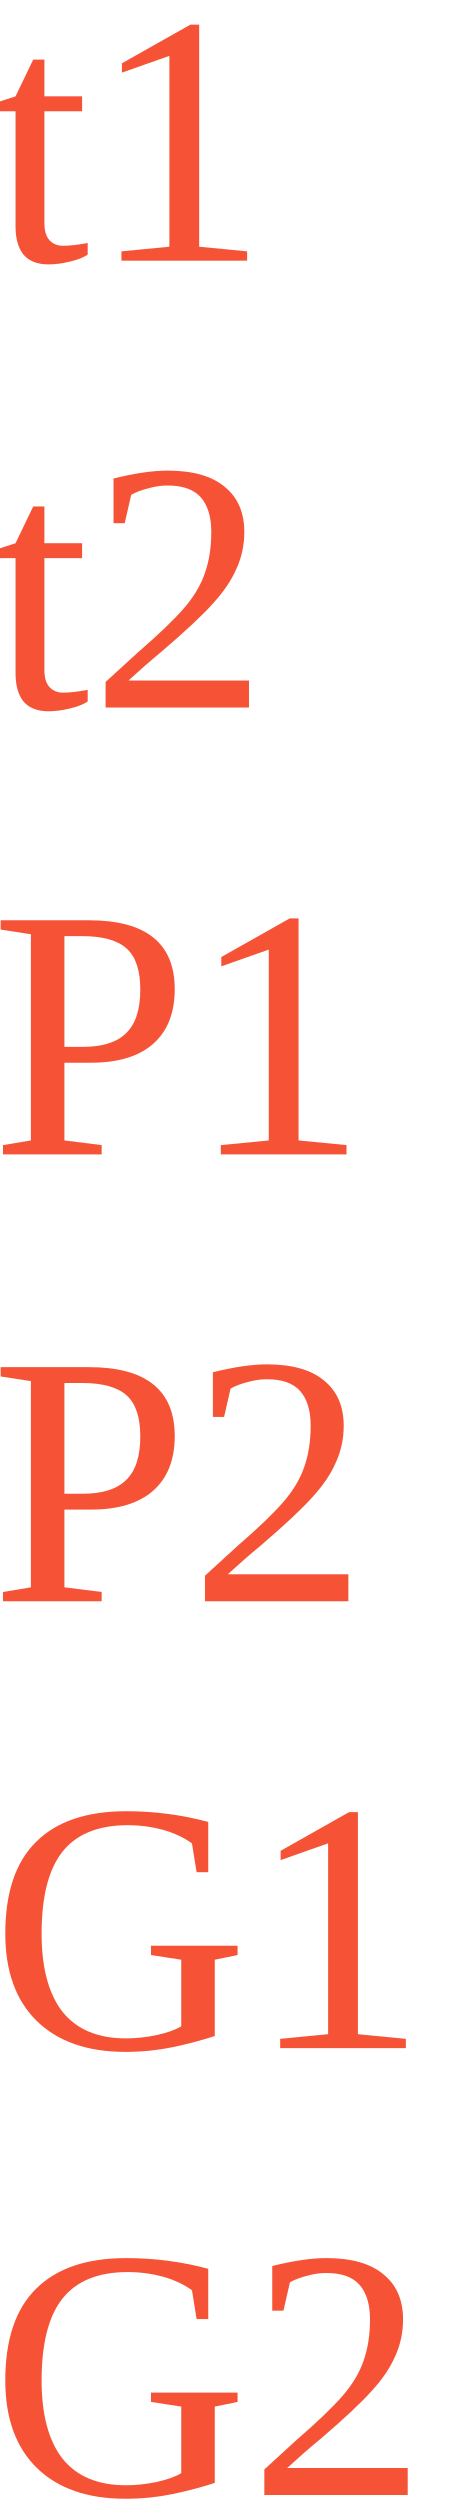
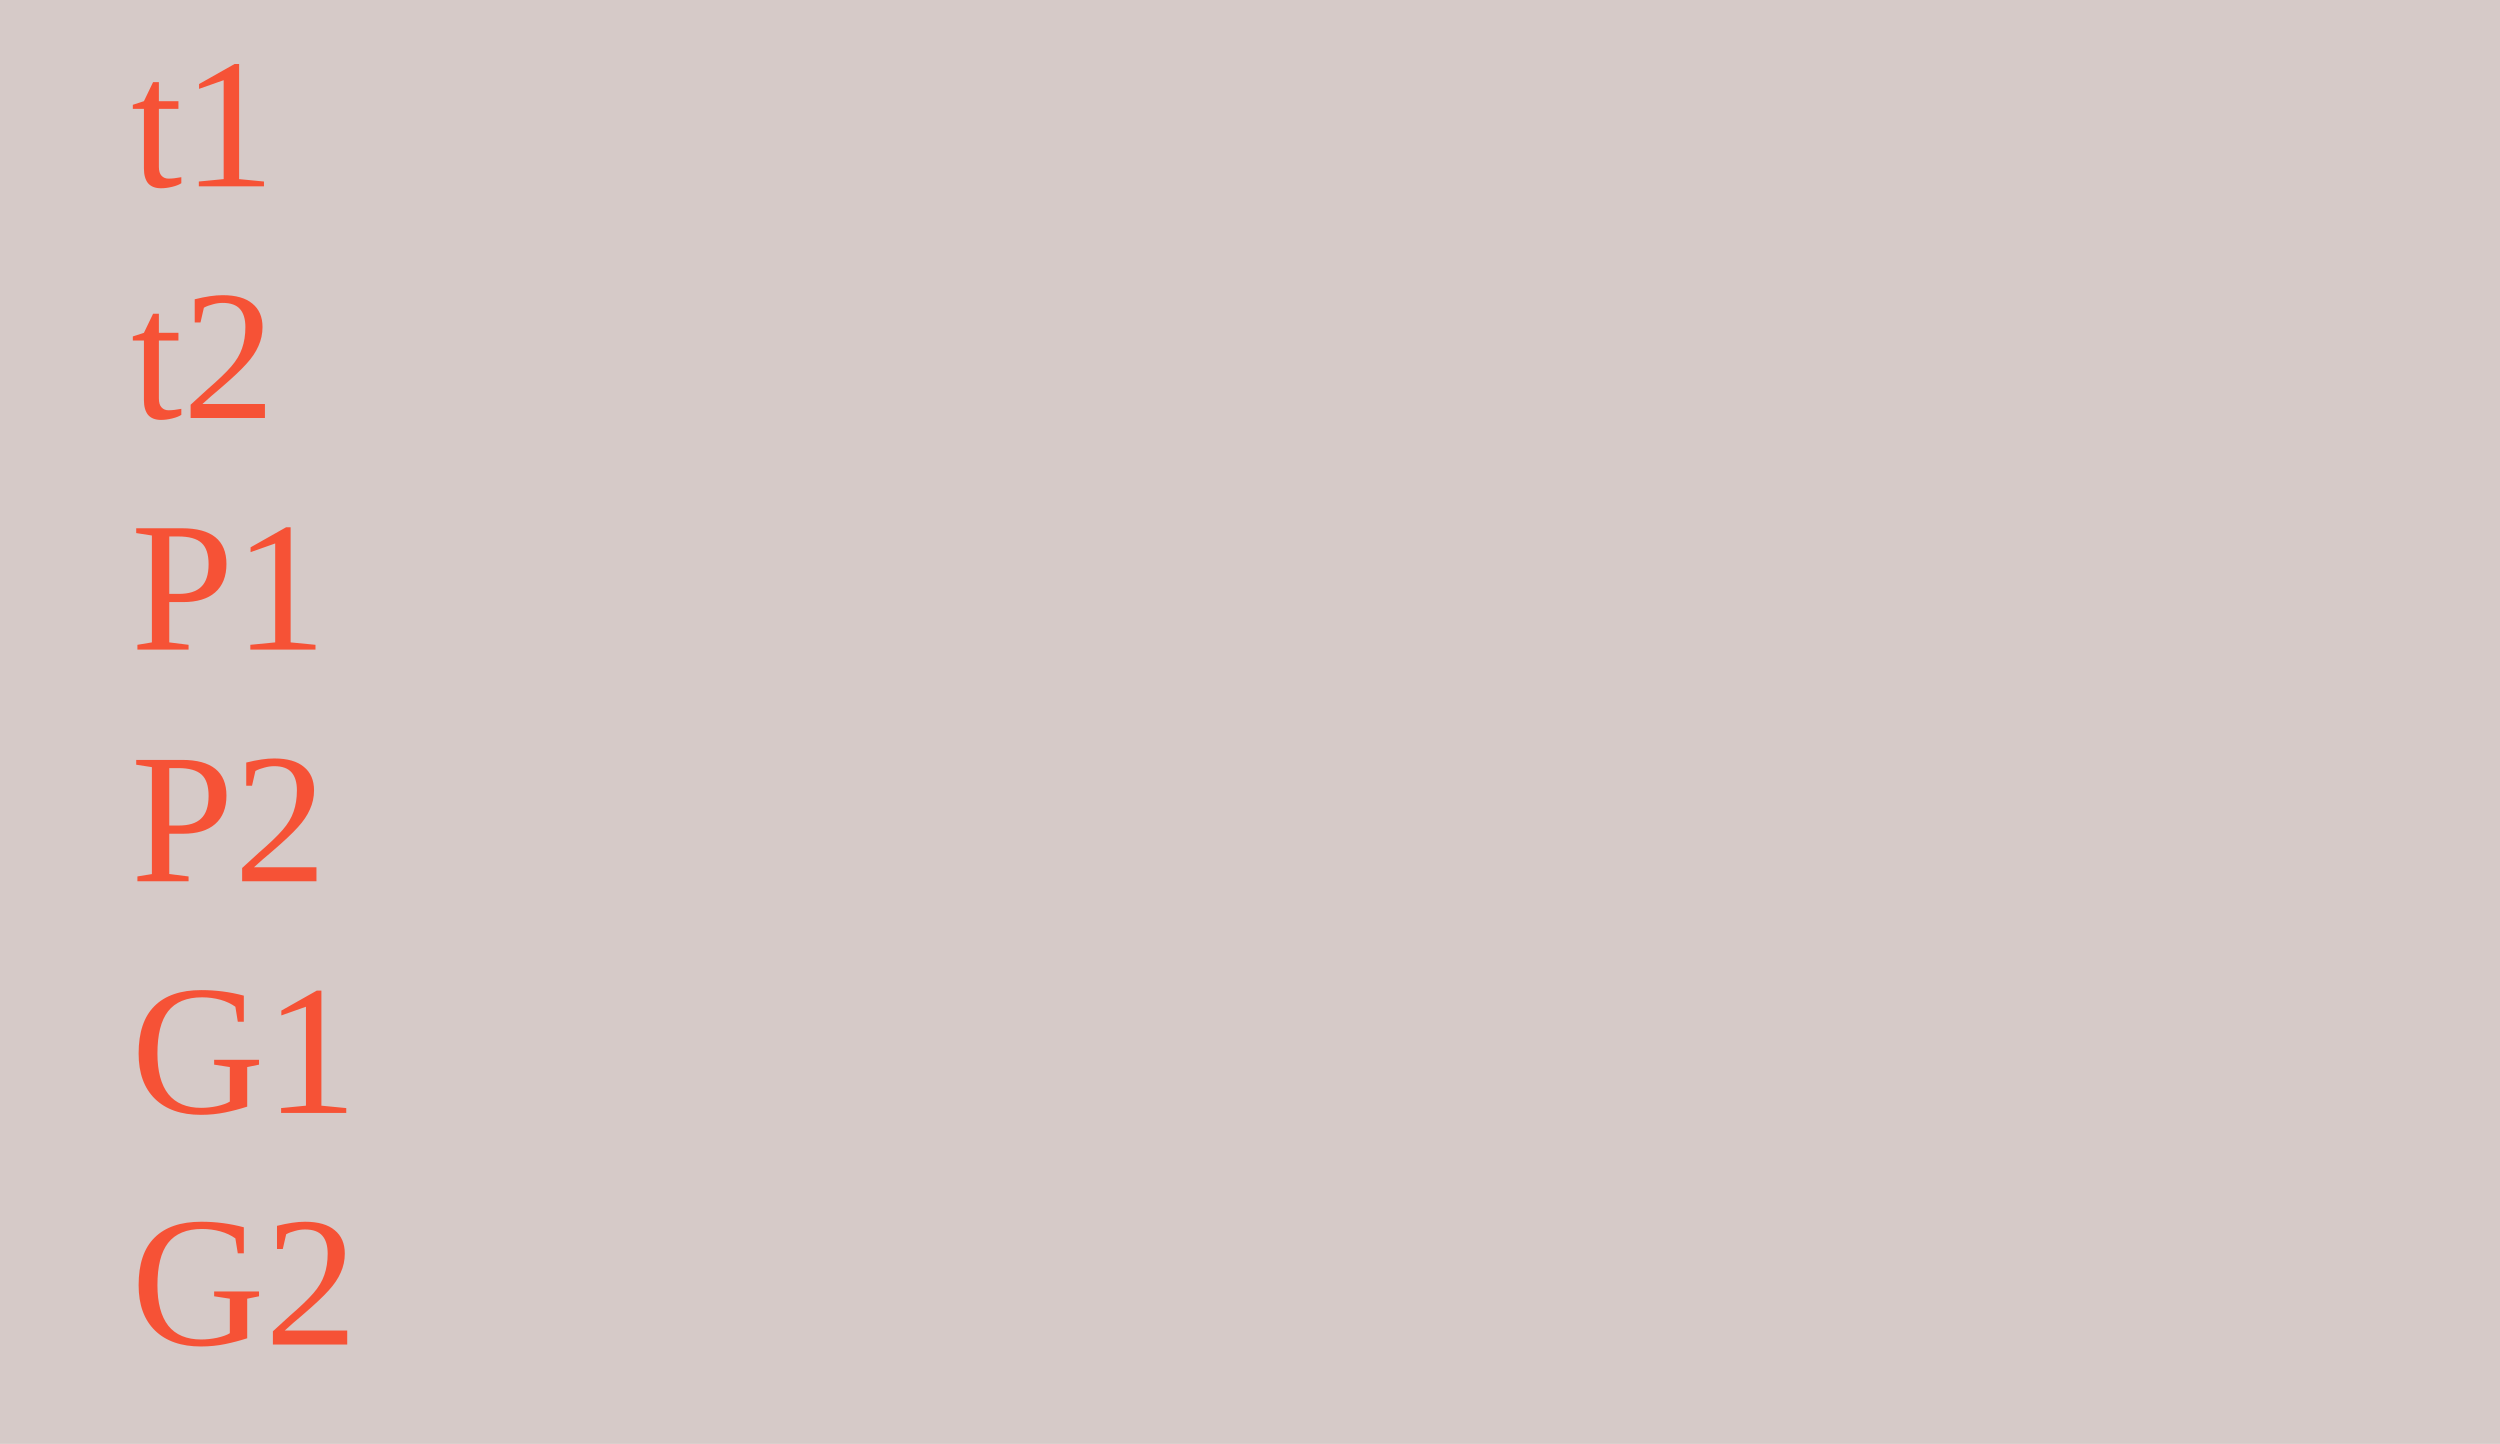
- <svg xmlns="http://www.w3.org/2000/svg" width="4.102mm" height="22.203mm" viewBox="0 0 4.102 22.203" version="1.1" id="svg1">
+ <svg xmlns="http://www.w3.org/2000/svg" width="42.833mm" height="24.739mm" viewBox="0 0 42.833 24.739" version="1.1" id="svg1">
  <defs id="defs1">
    <rect x="97.492" y="203.342" width="51.904" height="193.068" id="rect1" />
  </defs>
-   <g id="layer1" transform="translate(-25.88007,-54.29539)">
-     <text xml:space="preserve" transform="scale(0.2645833)" id="text1" style="white-space:pre;shape-inside:url(#rect1);display:inline;fill:#f65236;fill-opacity:1;fill-rule:evenodd;stroke:none;stroke-opacity:1">
-       <tspan x="97.492" y="213.959" id="tspan1">t1
+   <g id="layer1" transform="translate(-23.55213,-53.49629)">
+     <rect style="fill:#d6cac8;fill-opacity:1;fill-rule:evenodd;stroke-width:0.249;stroke-dasharray:none" id="rect2" width="42.833" height="24.739" x="23.552" y="53.496" />
+     <text xml:space="preserve" id="text1" style="white-space:pre;shape-inside:url(#rect1);display:inline;fill:#f65236;fill-opacity:1;fill-rule:evenodd;stroke:none;stroke-opacity:1" transform="scale(0.2645833)">
+       <tspan x="97.492" y="214.26" id="tspan2">t1
</tspan>
-       <tspan x="97.492" y="228.959" id="tspan8">t2
+       <tspan x="97.492" y="229.26" id="tspan3">t2
</tspan>
-       <tspan x="97.492" y="243.959" id="tspan9">P1
+       <tspan x="97.492" y="244.26" id="tspan4">P1
</tspan>
-       <tspan x="97.492" y="258.959" id="tspan10">P2
+       <tspan x="97.492" y="259.26" id="tspan5">P2
</tspan>
-       <tspan x="97.492" y="273.959" id="tspan11">G1
+       <tspan x="97.492" y="274.26" id="tspan6">G1
</tspan>
-       <tspan x="97.492" y="288.959" id="tspan12">G2</tspan>
+       <tspan x="97.492" y="289.26" id="tspan7">G2</tspan>
    </text>
  </g>
</svg>
